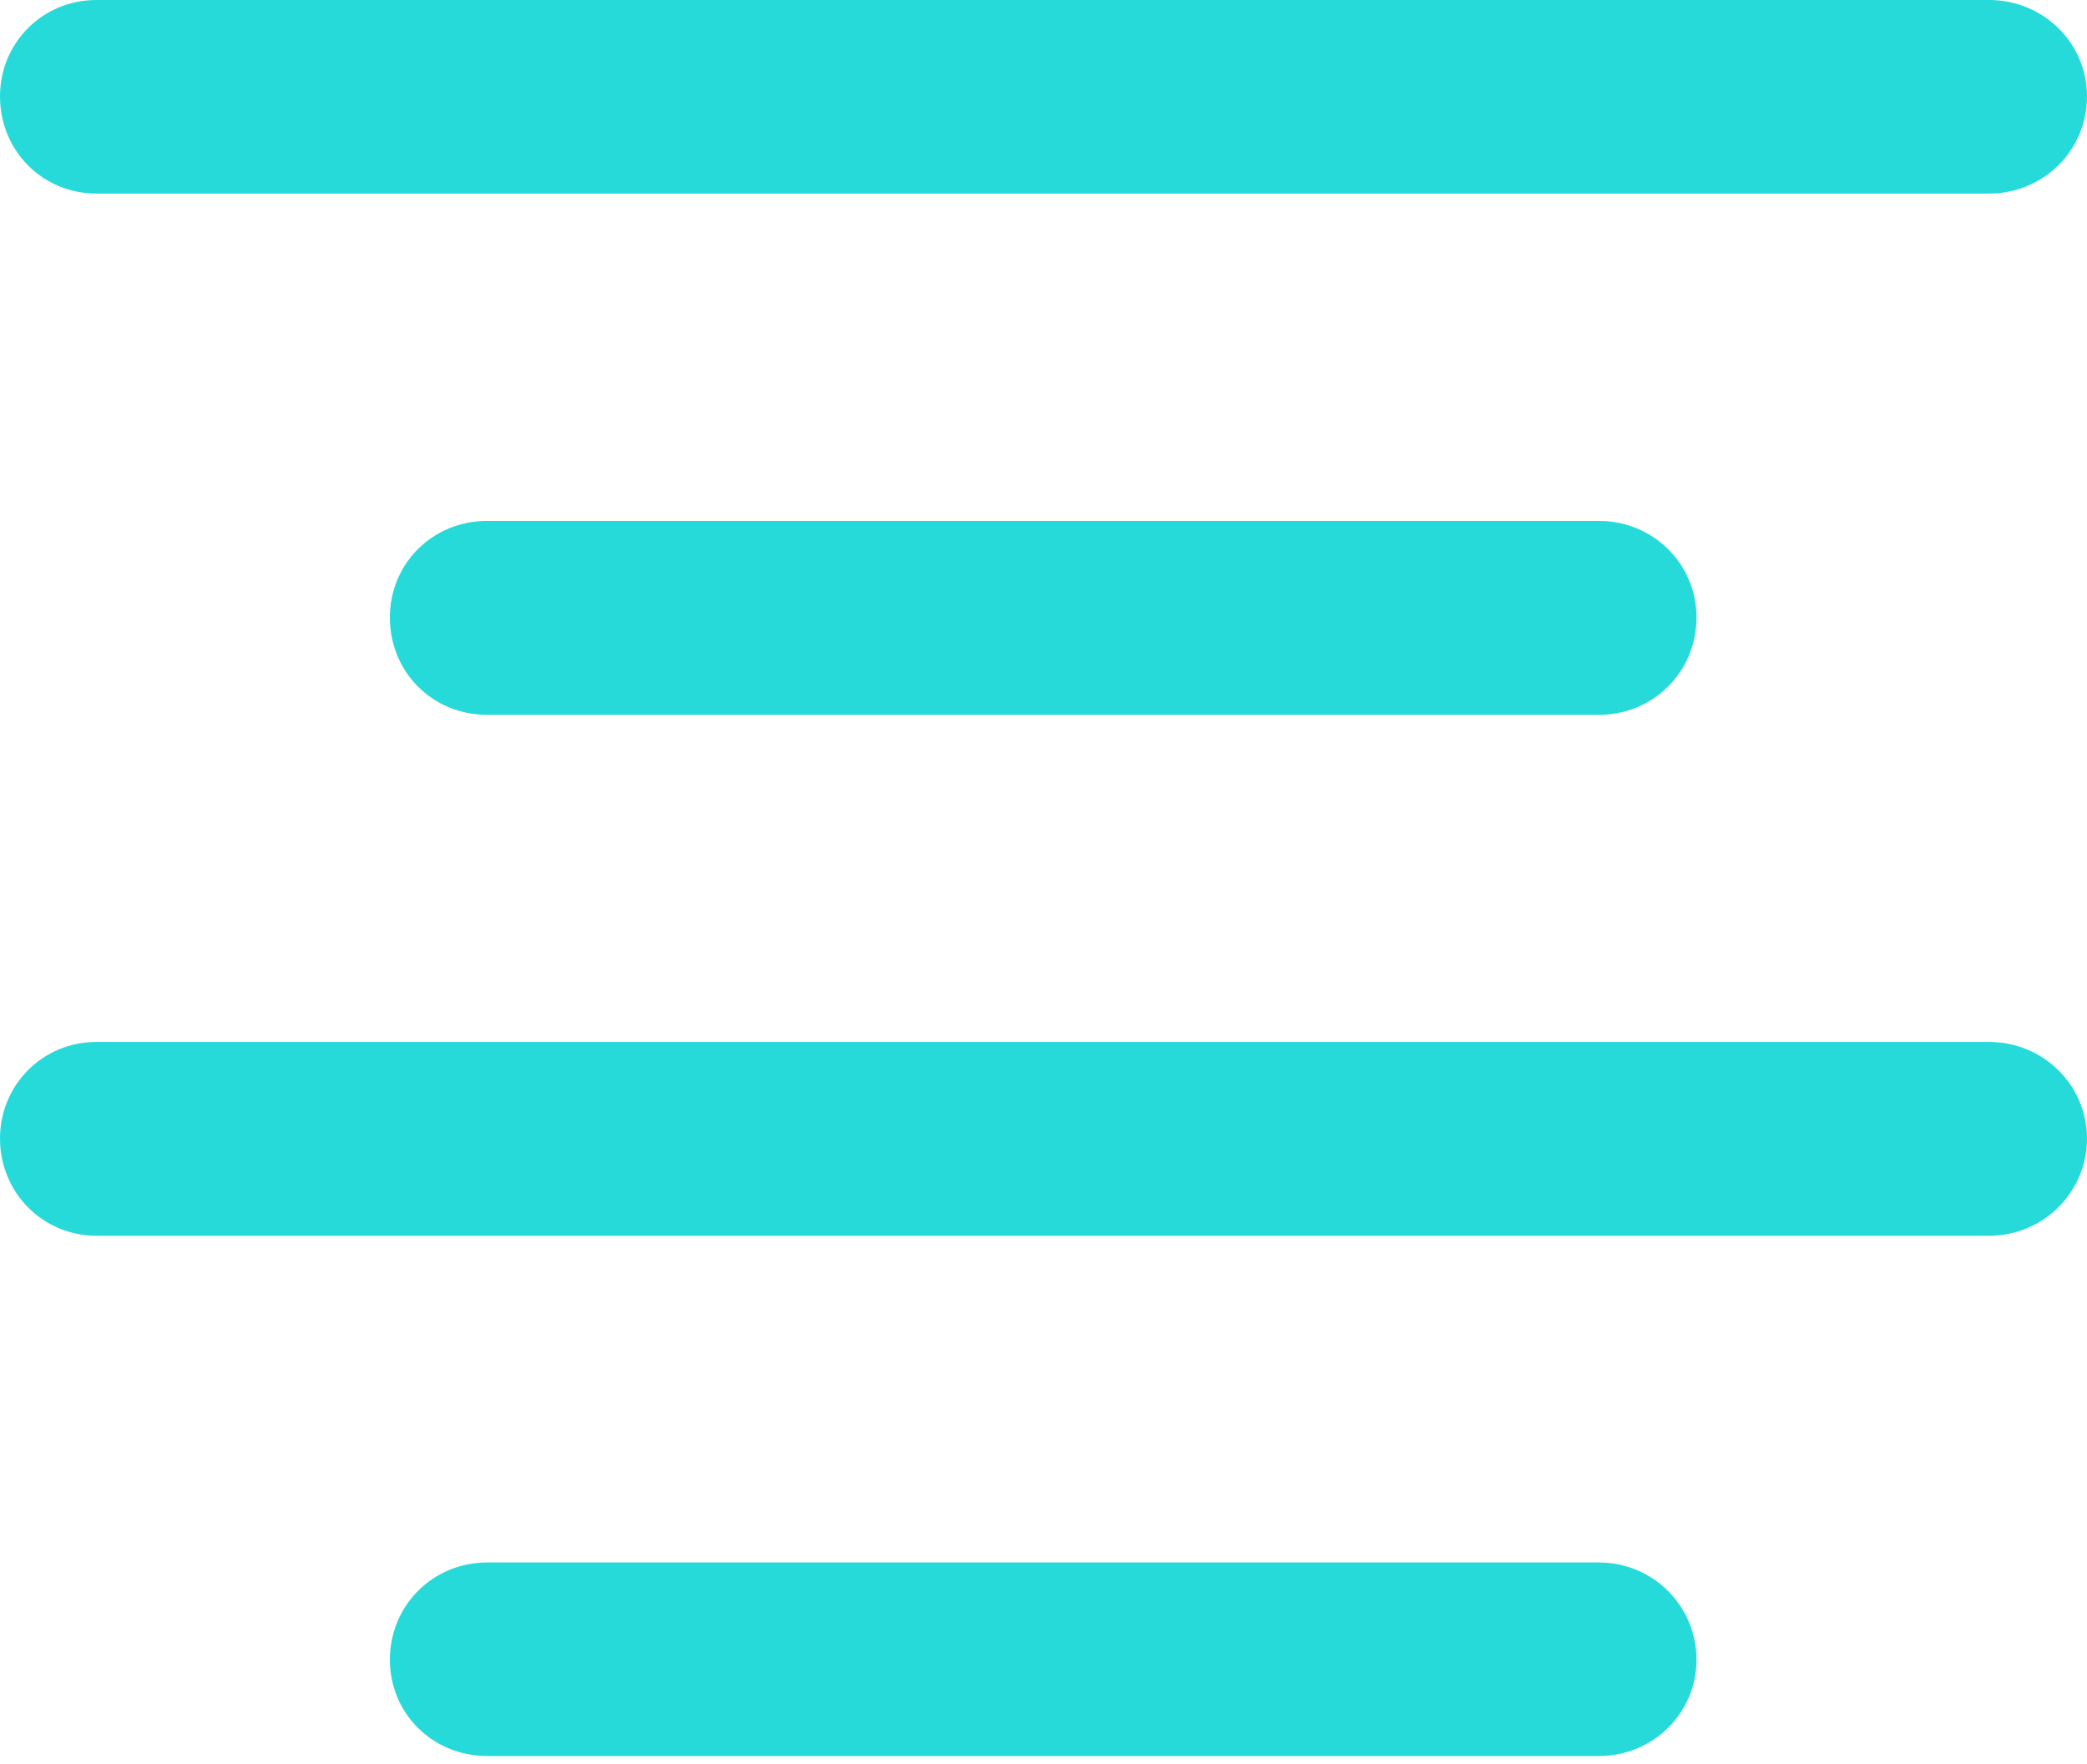
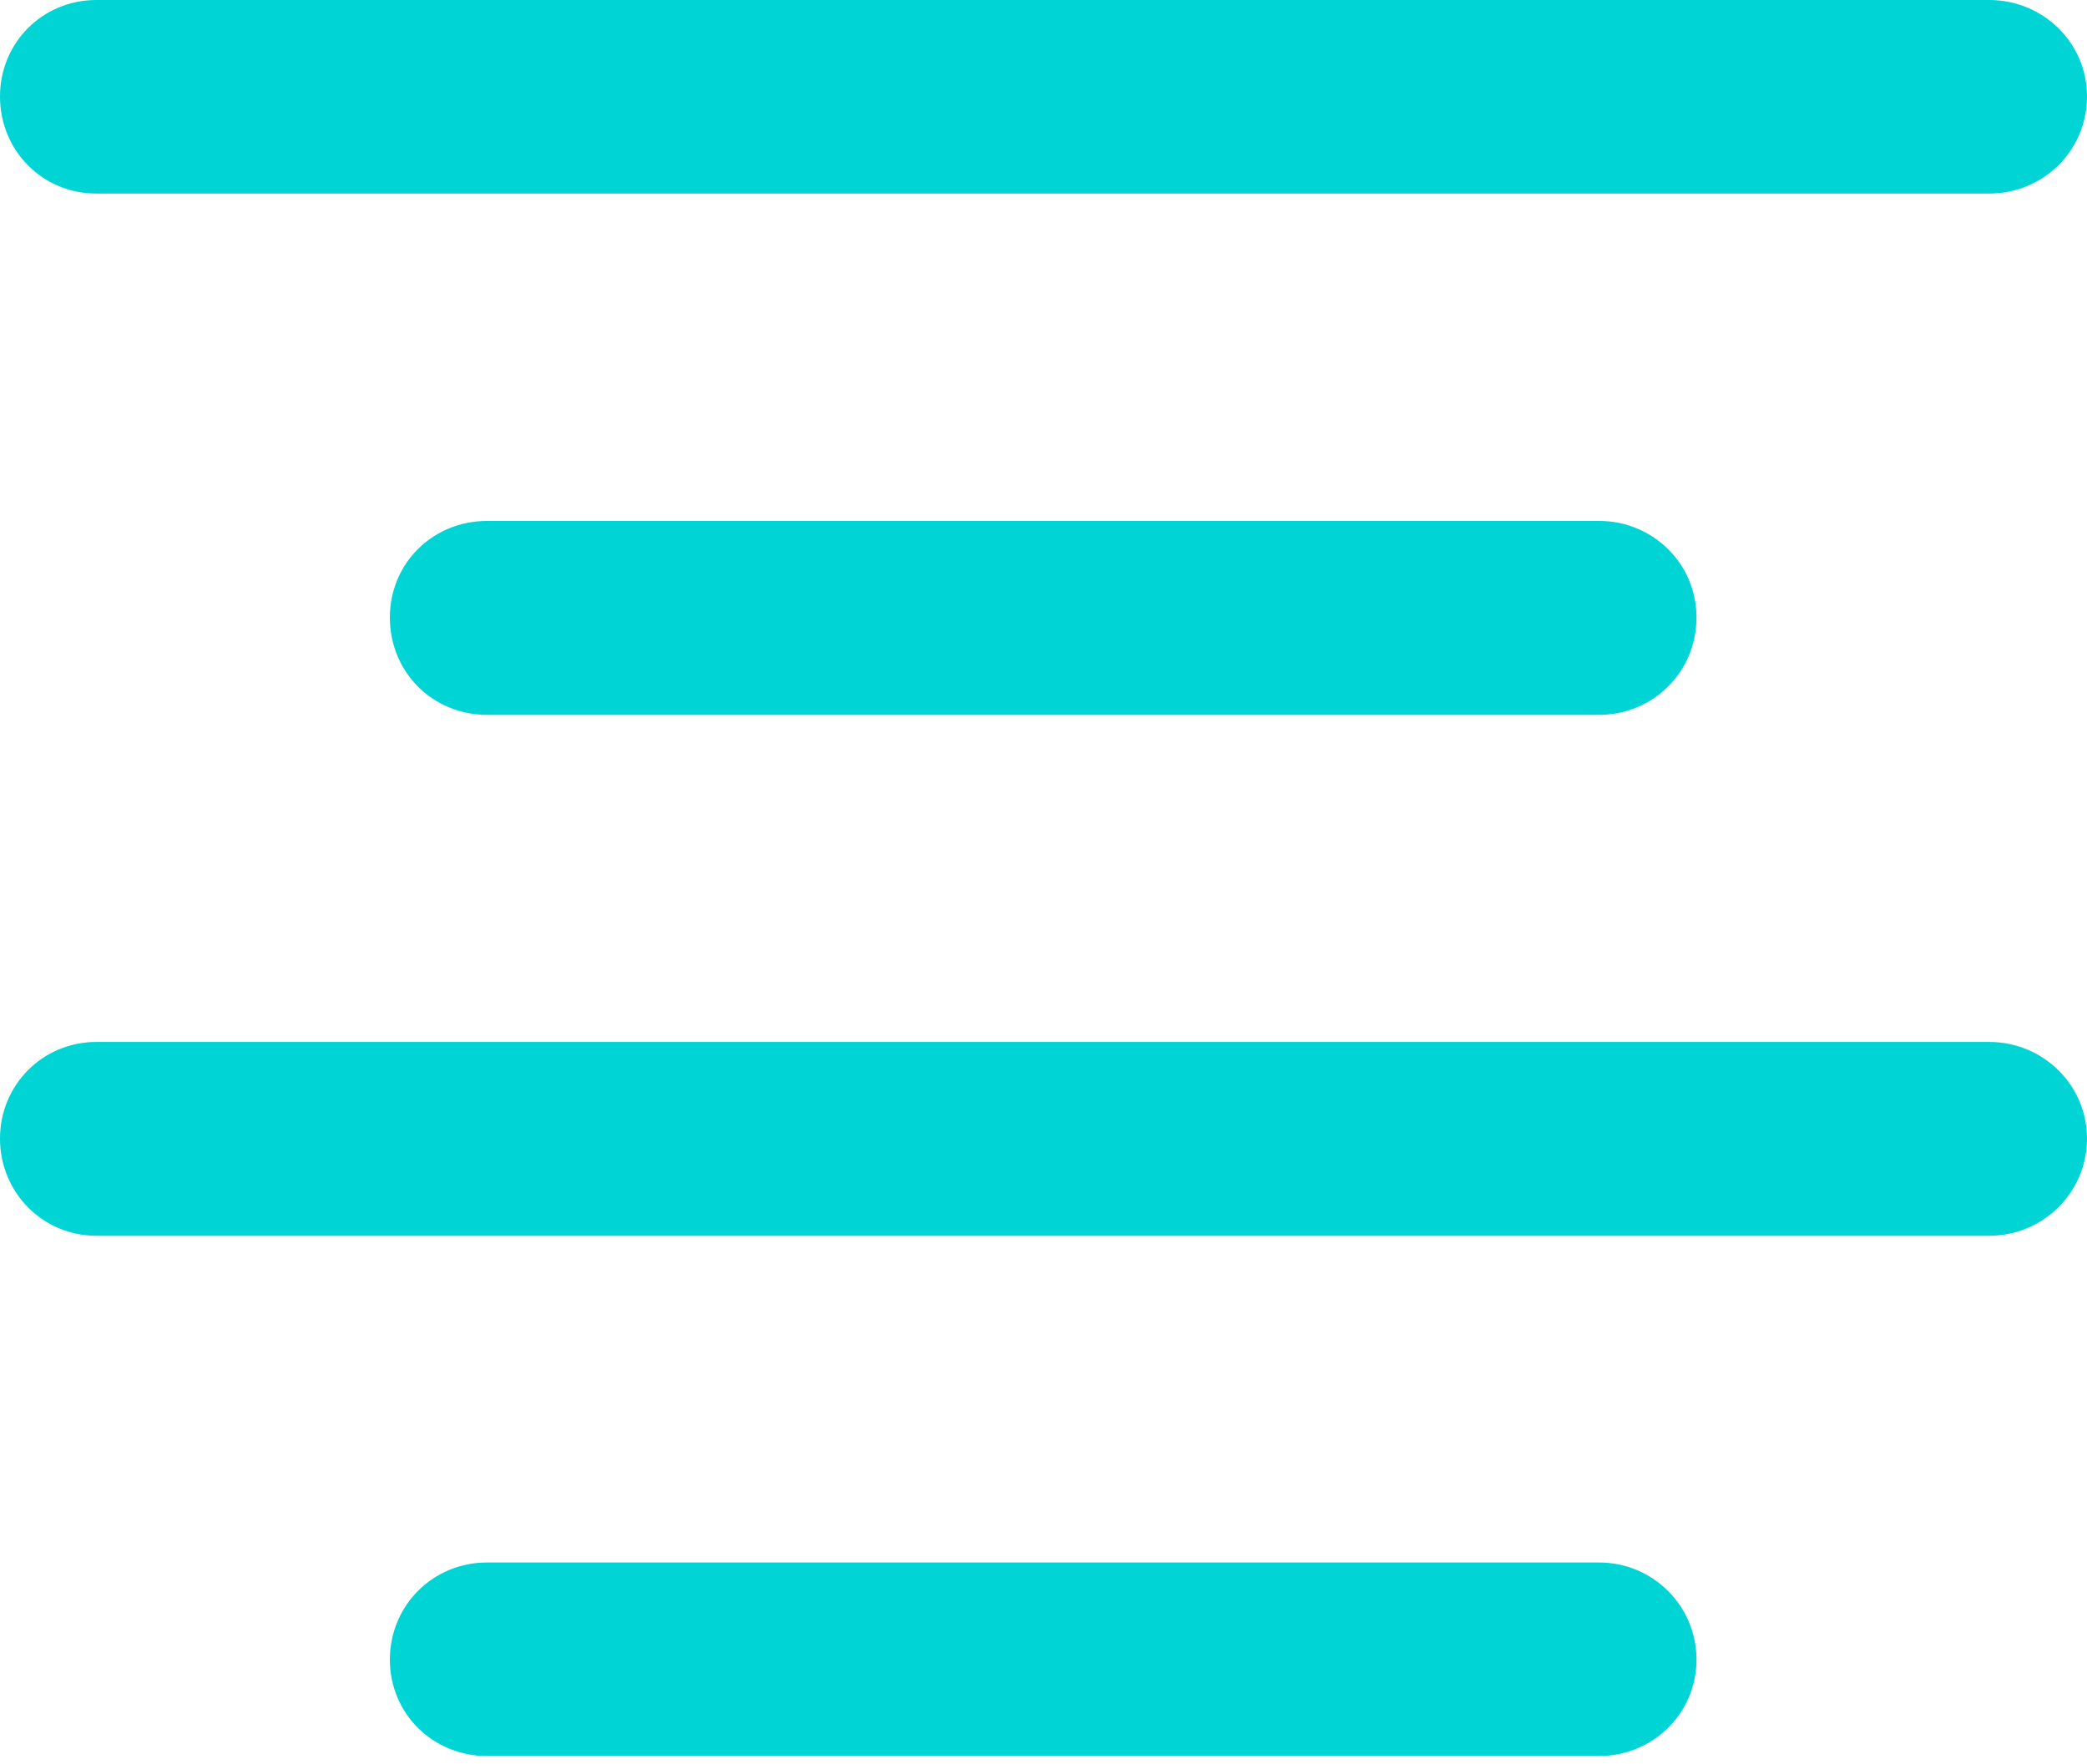
<svg xmlns="http://www.w3.org/2000/svg" version="1.1" width="16.391" height="13.851">
  <g>
    <rect height="13.851" opacity="0" width="16.391" x="0" y="0" />
-     <path d="M0.757 1.52L15.623 1.52C16.045 1.52 16.391 1.185 16.391 0.757C16.391 0.335 16.045 0 15.623 0L0.757 0C0.335 0 0 0.335 0 0.757C0 1.185 0.335 1.52 0.757 1.52ZM3.827 5.614L12.558 5.614C12.981 5.614 13.324 5.279 13.324 4.849C13.324 4.426 12.981 4.091 12.558 4.091L3.827 4.091C3.397 4.091 3.062 4.426 3.062 4.849C3.062 5.279 3.397 5.614 3.827 5.614ZM0.757 9.705L15.623 9.705C16.045 9.705 16.391 9.365 16.391 8.942C16.391 8.52 16.045 8.183 15.623 8.183L0.757 8.183C0.335 8.183 0 8.52 0 8.942C0 9.365 0.335 9.705 0.757 9.705ZM3.827 13.791L12.558 13.791C12.981 13.791 13.324 13.456 13.324 13.034C13.324 12.611 12.981 12.271 12.558 12.271L3.827 12.271C3.397 12.271 3.062 12.611 3.062 13.034C3.062 13.456 3.397 13.791 3.827 13.791Z" fill="#00d4d4" fill-opacity="0.85" />
+     <path d="M0.757 1.52L15.623 1.52C16.045 1.52 16.391 1.185 16.391 0.757C16.391 0.335 16.045 0 15.623 0L0.757 0C0.335 0 0 0.335 0 0.757C0 1.185 0.335 1.52 0.757 1.52ZM3.827 5.614L12.558 5.614C12.981 5.614 13.324 5.279 13.324 4.849C13.324 4.426 12.981 4.091 12.558 4.091L3.827 4.091C3.397 4.091 3.062 4.426 3.062 4.849C3.062 5.279 3.397 5.614 3.827 5.614ZM0.757 9.705L15.623 9.705C16.045 9.705 16.391 9.365 16.391 8.942C16.391 8.52 16.045 8.183 15.623 8.183L0.757 8.183C0.335 8.183 0 8.52 0 8.942C0 9.365 0.335 9.705 0.757 9.705ZM3.827 13.791L12.558 13.791C12.981 13.791 13.324 13.456 13.324 13.034C13.324 12.611 12.981 12.271 12.558 12.271L3.827 12.271C3.397 12.271 3.062 12.611 3.062 13.034C3.062 13.456 3.397 13.791 3.827 13.791Z" fill="#00d4d4" />
  </g>
</svg>
